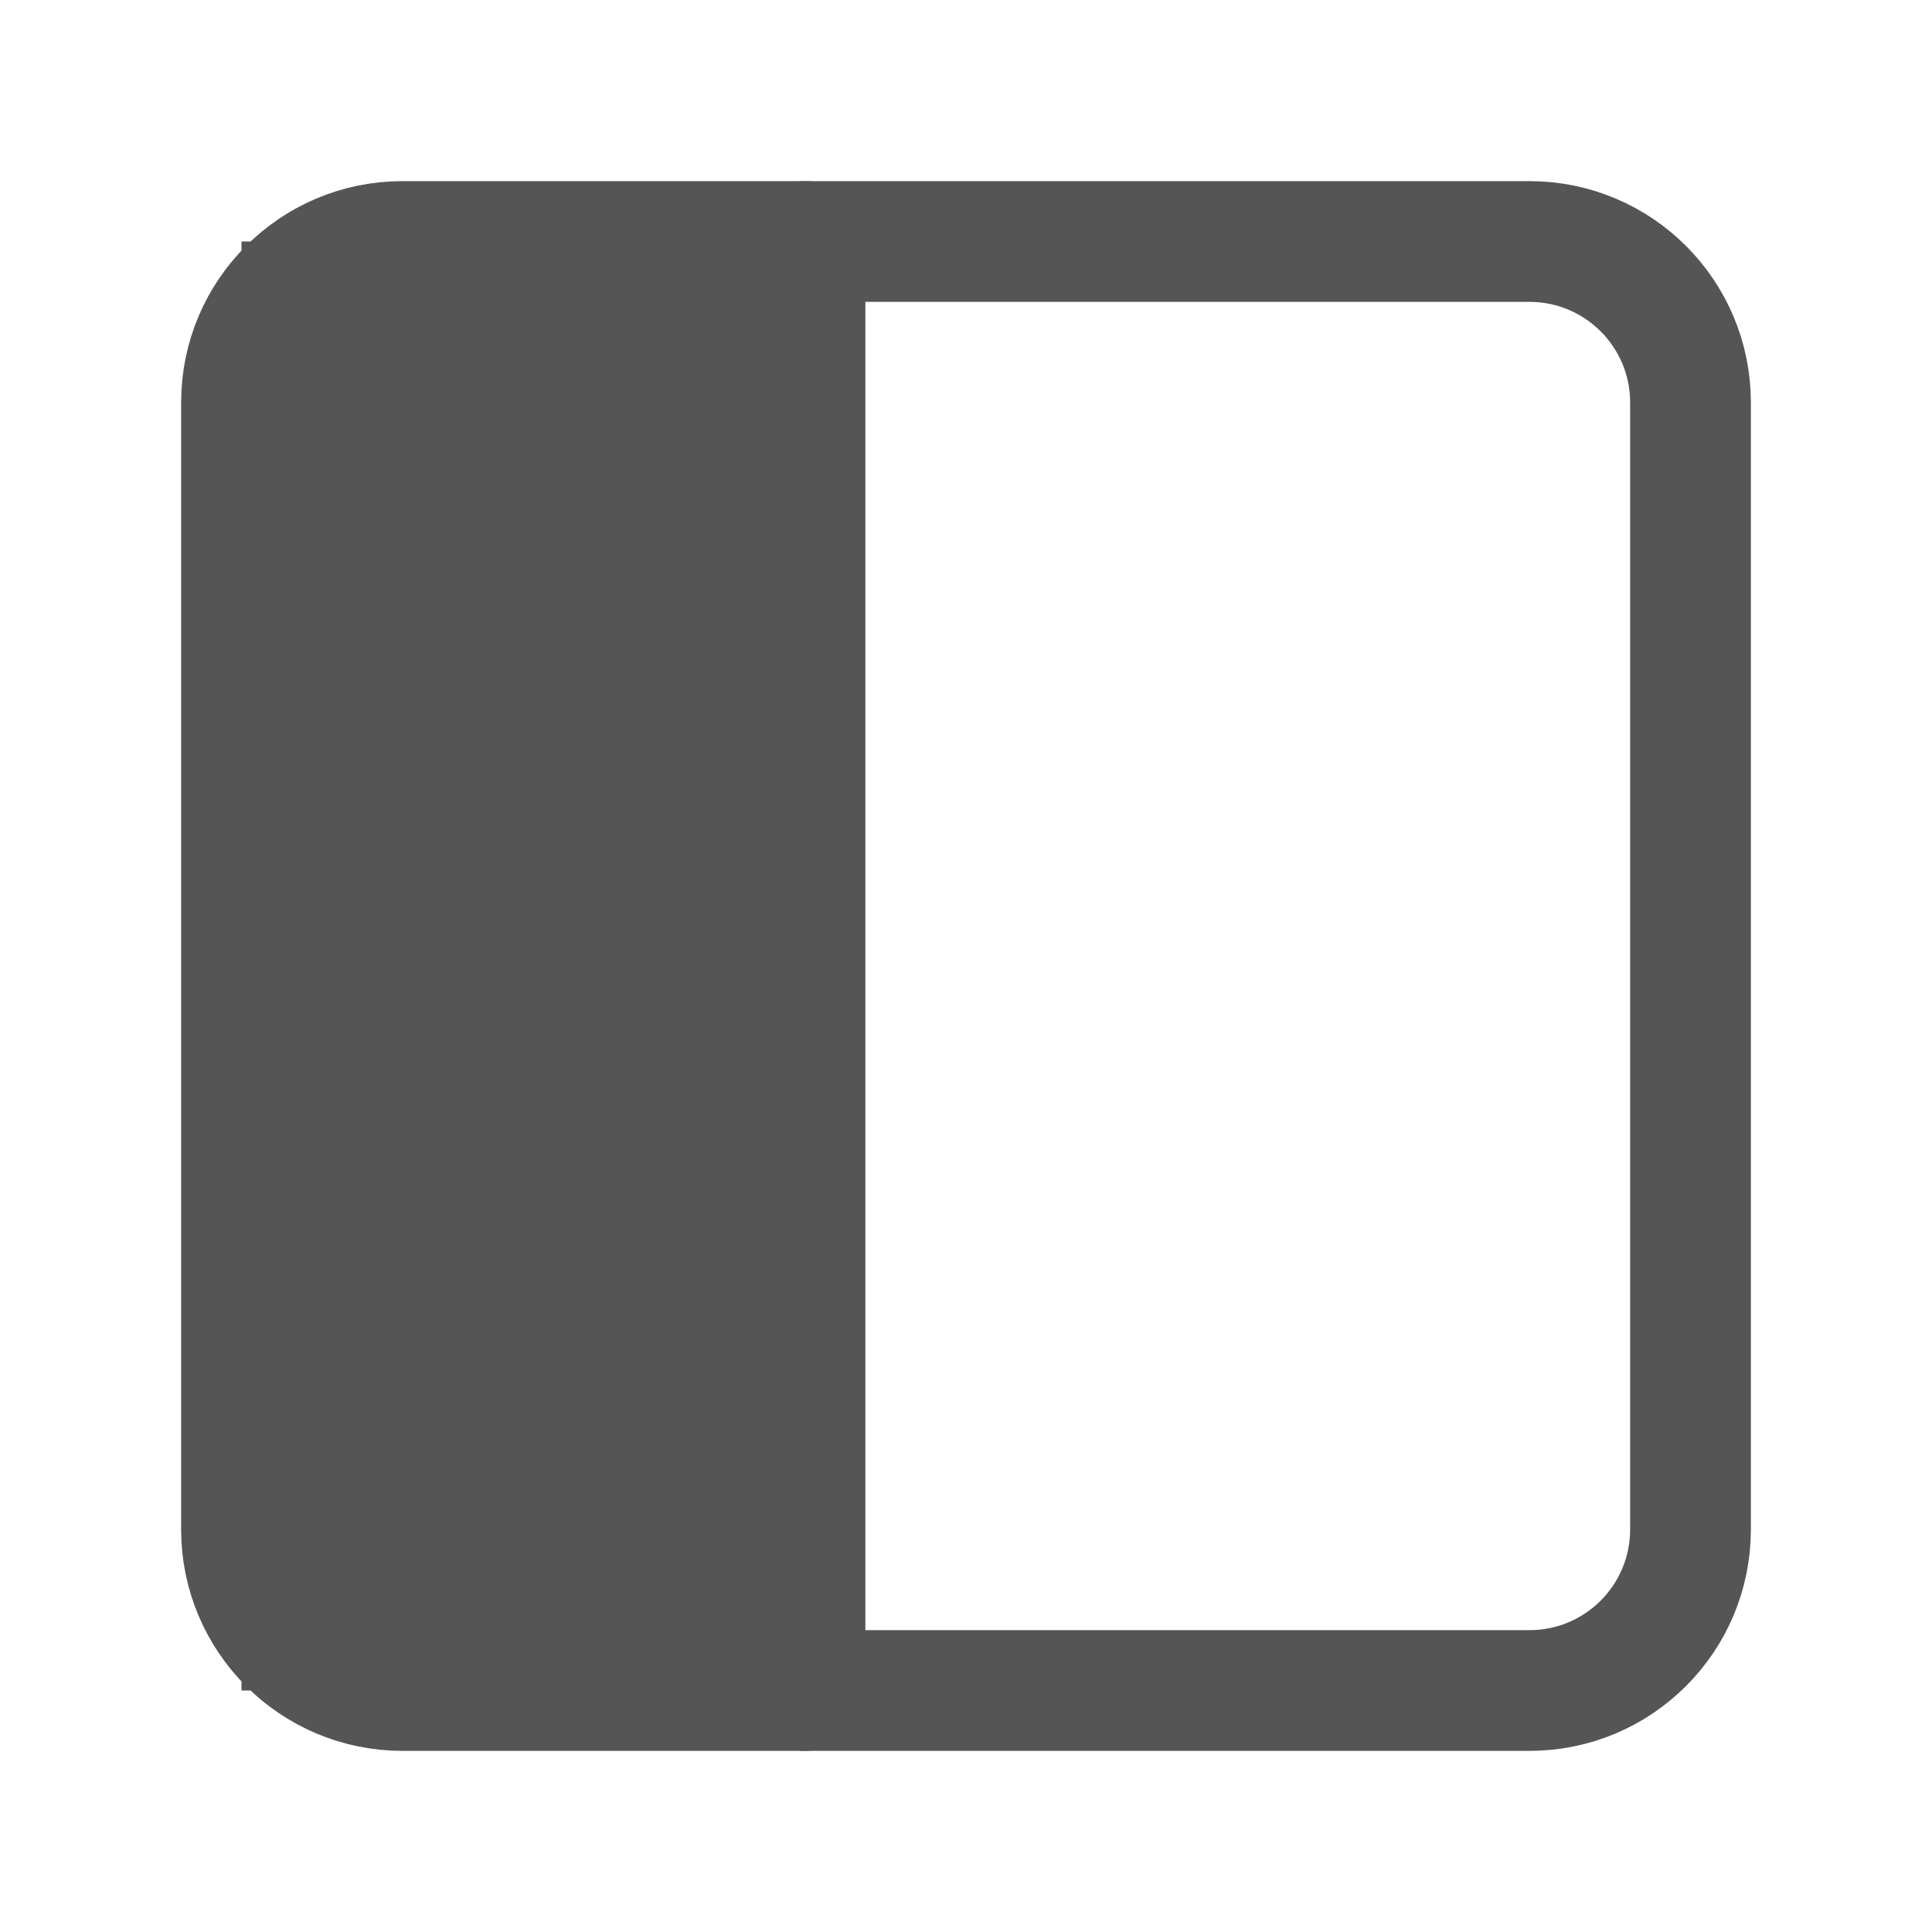
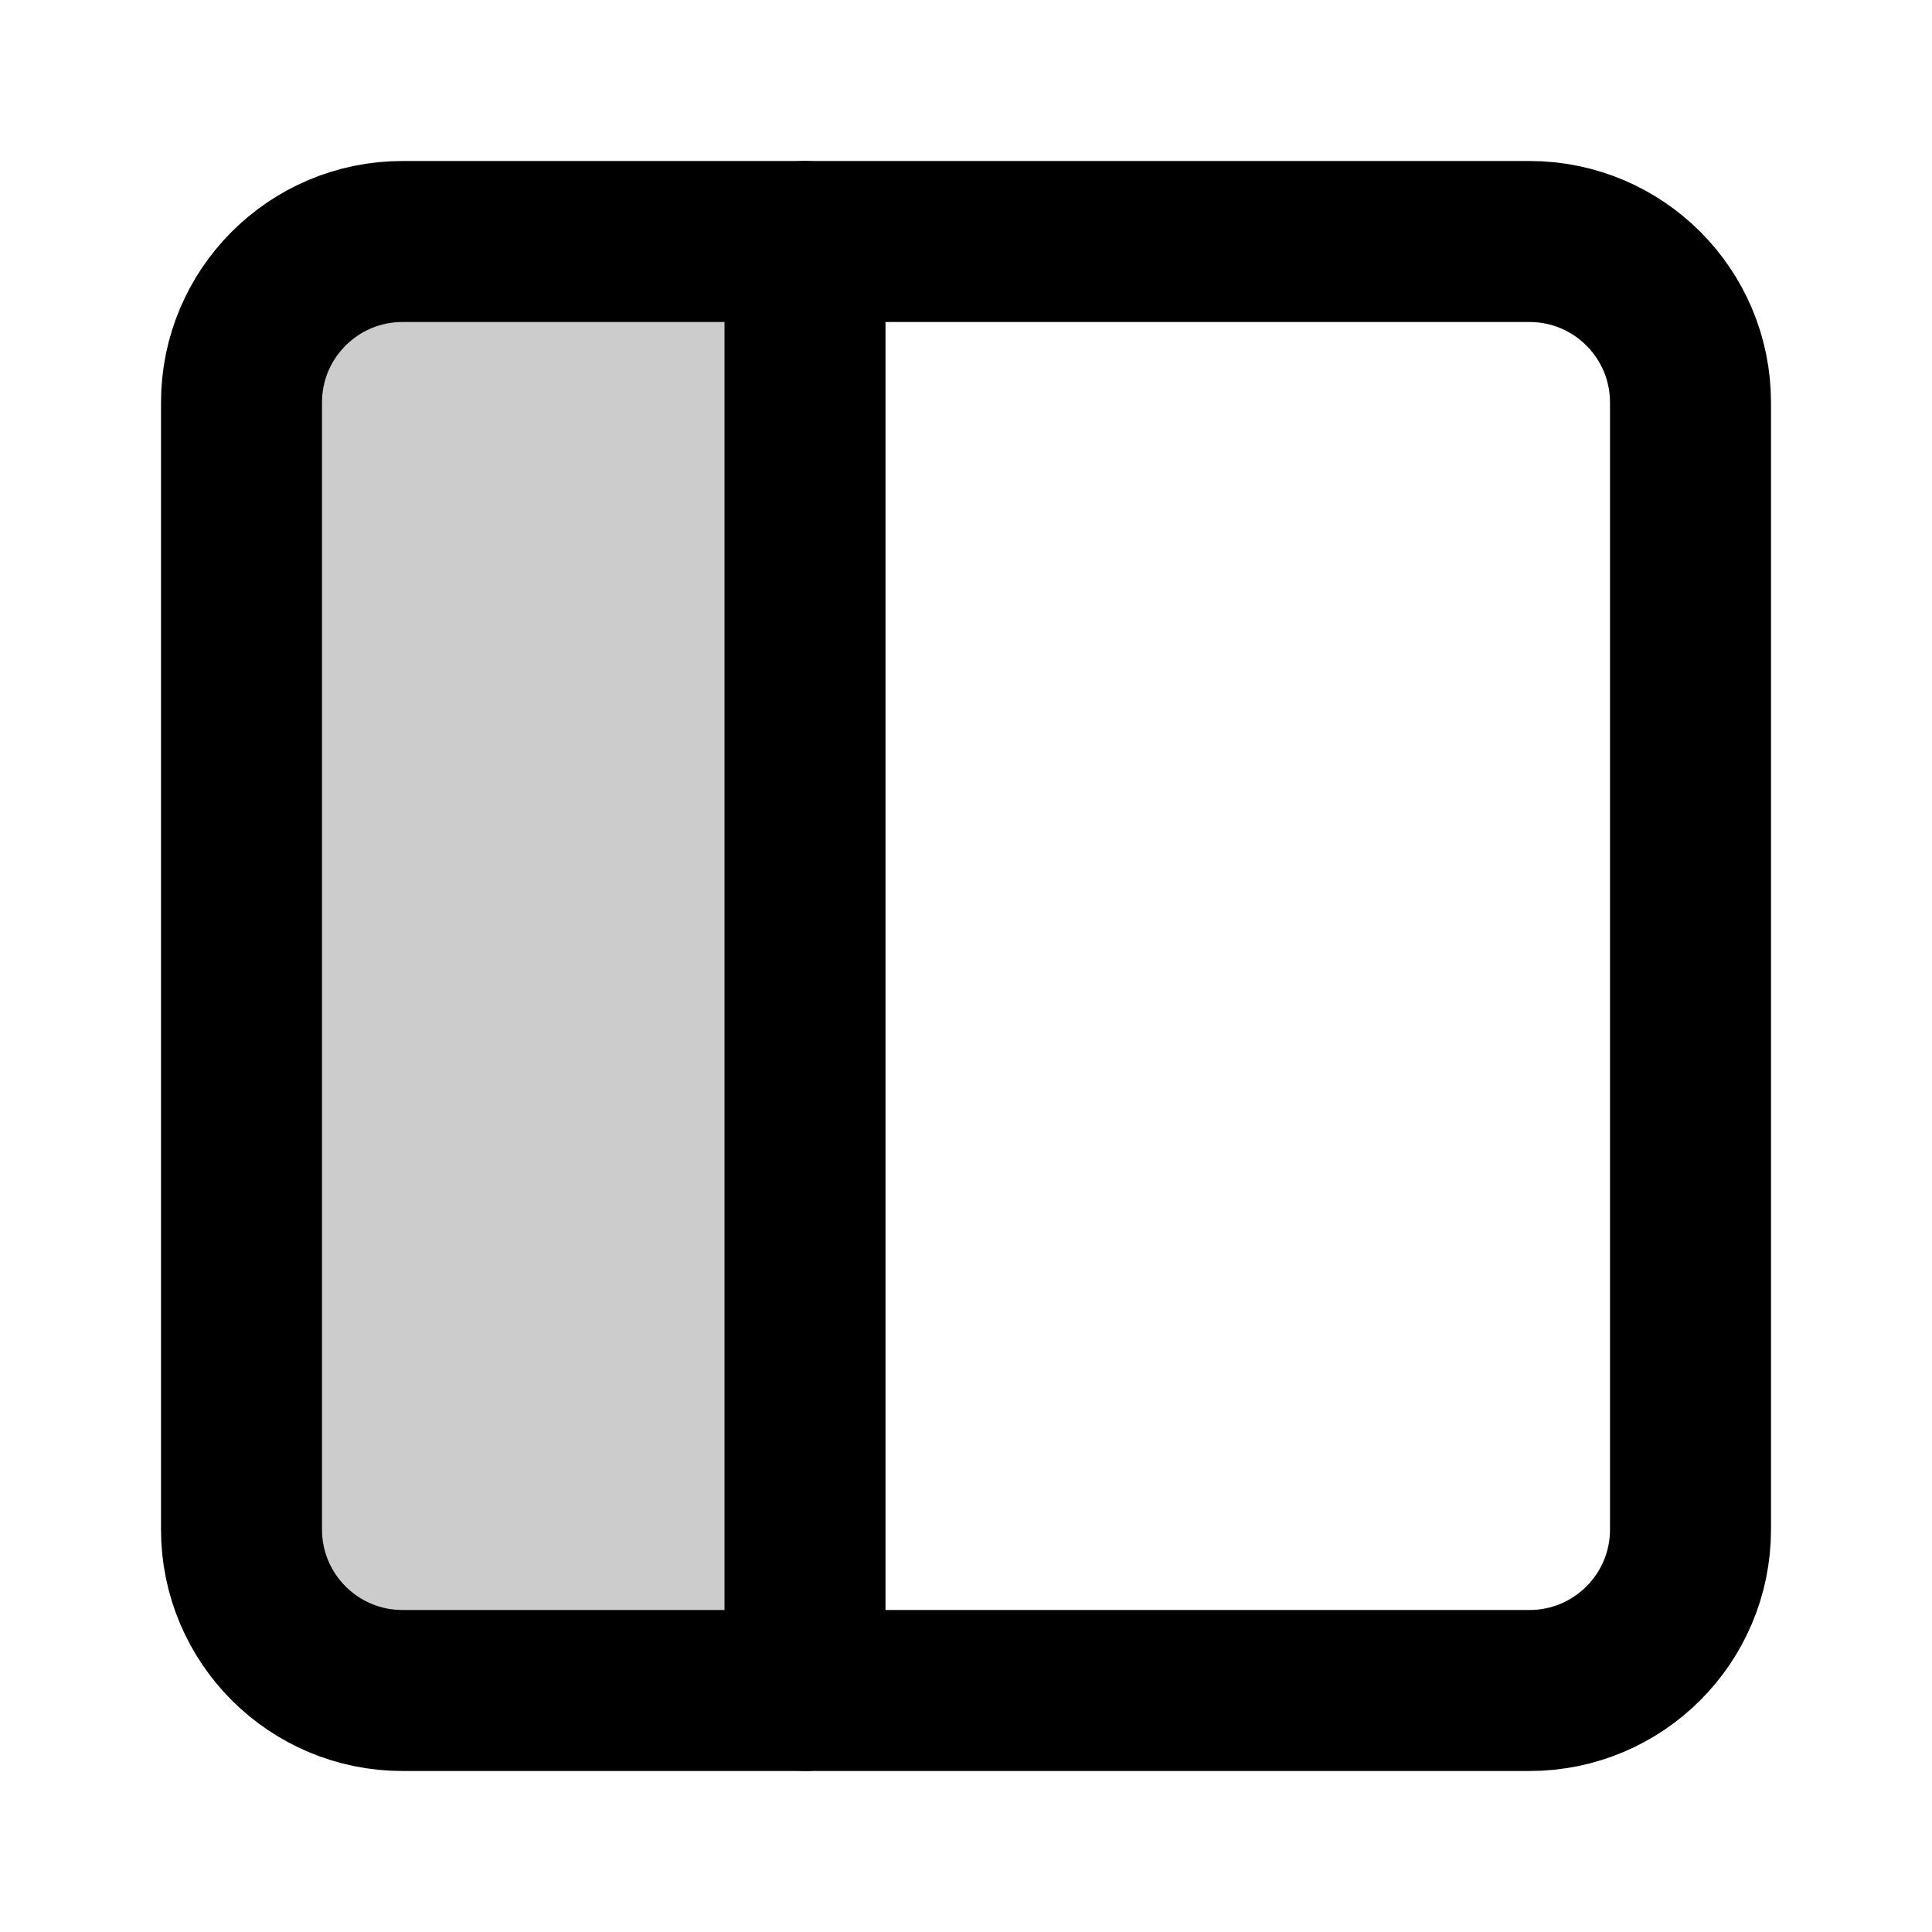
- <svg xmlns="http://www.w3.org/2000/svg" viewBox="0 0 24 24" fill="none" stroke="#555" stroke-width="1.5" stroke-linecap="round" stroke-linejoin="round">
+ <svg xmlns="http://www.w3.org/2000/svg" width="24" height="24" viewBox="0 0 24 24" fill="none" stroke="currentColor" stroke-width="2" stroke-linecap="round" stroke-linejoin="round">
  <rect x="3" y="3" width="18" height="18" rx="2" ry="2" />
-   <rect x="3" y="3" width="7" height="18" fill="#555" stroke="none" />
+   <rect x="3" y="3" width="7" height="18" fill="currentColor" stroke="none" opacity="0.2" />
  <line x1="10" y1="3" x2="10" y2="21" />
</svg>
